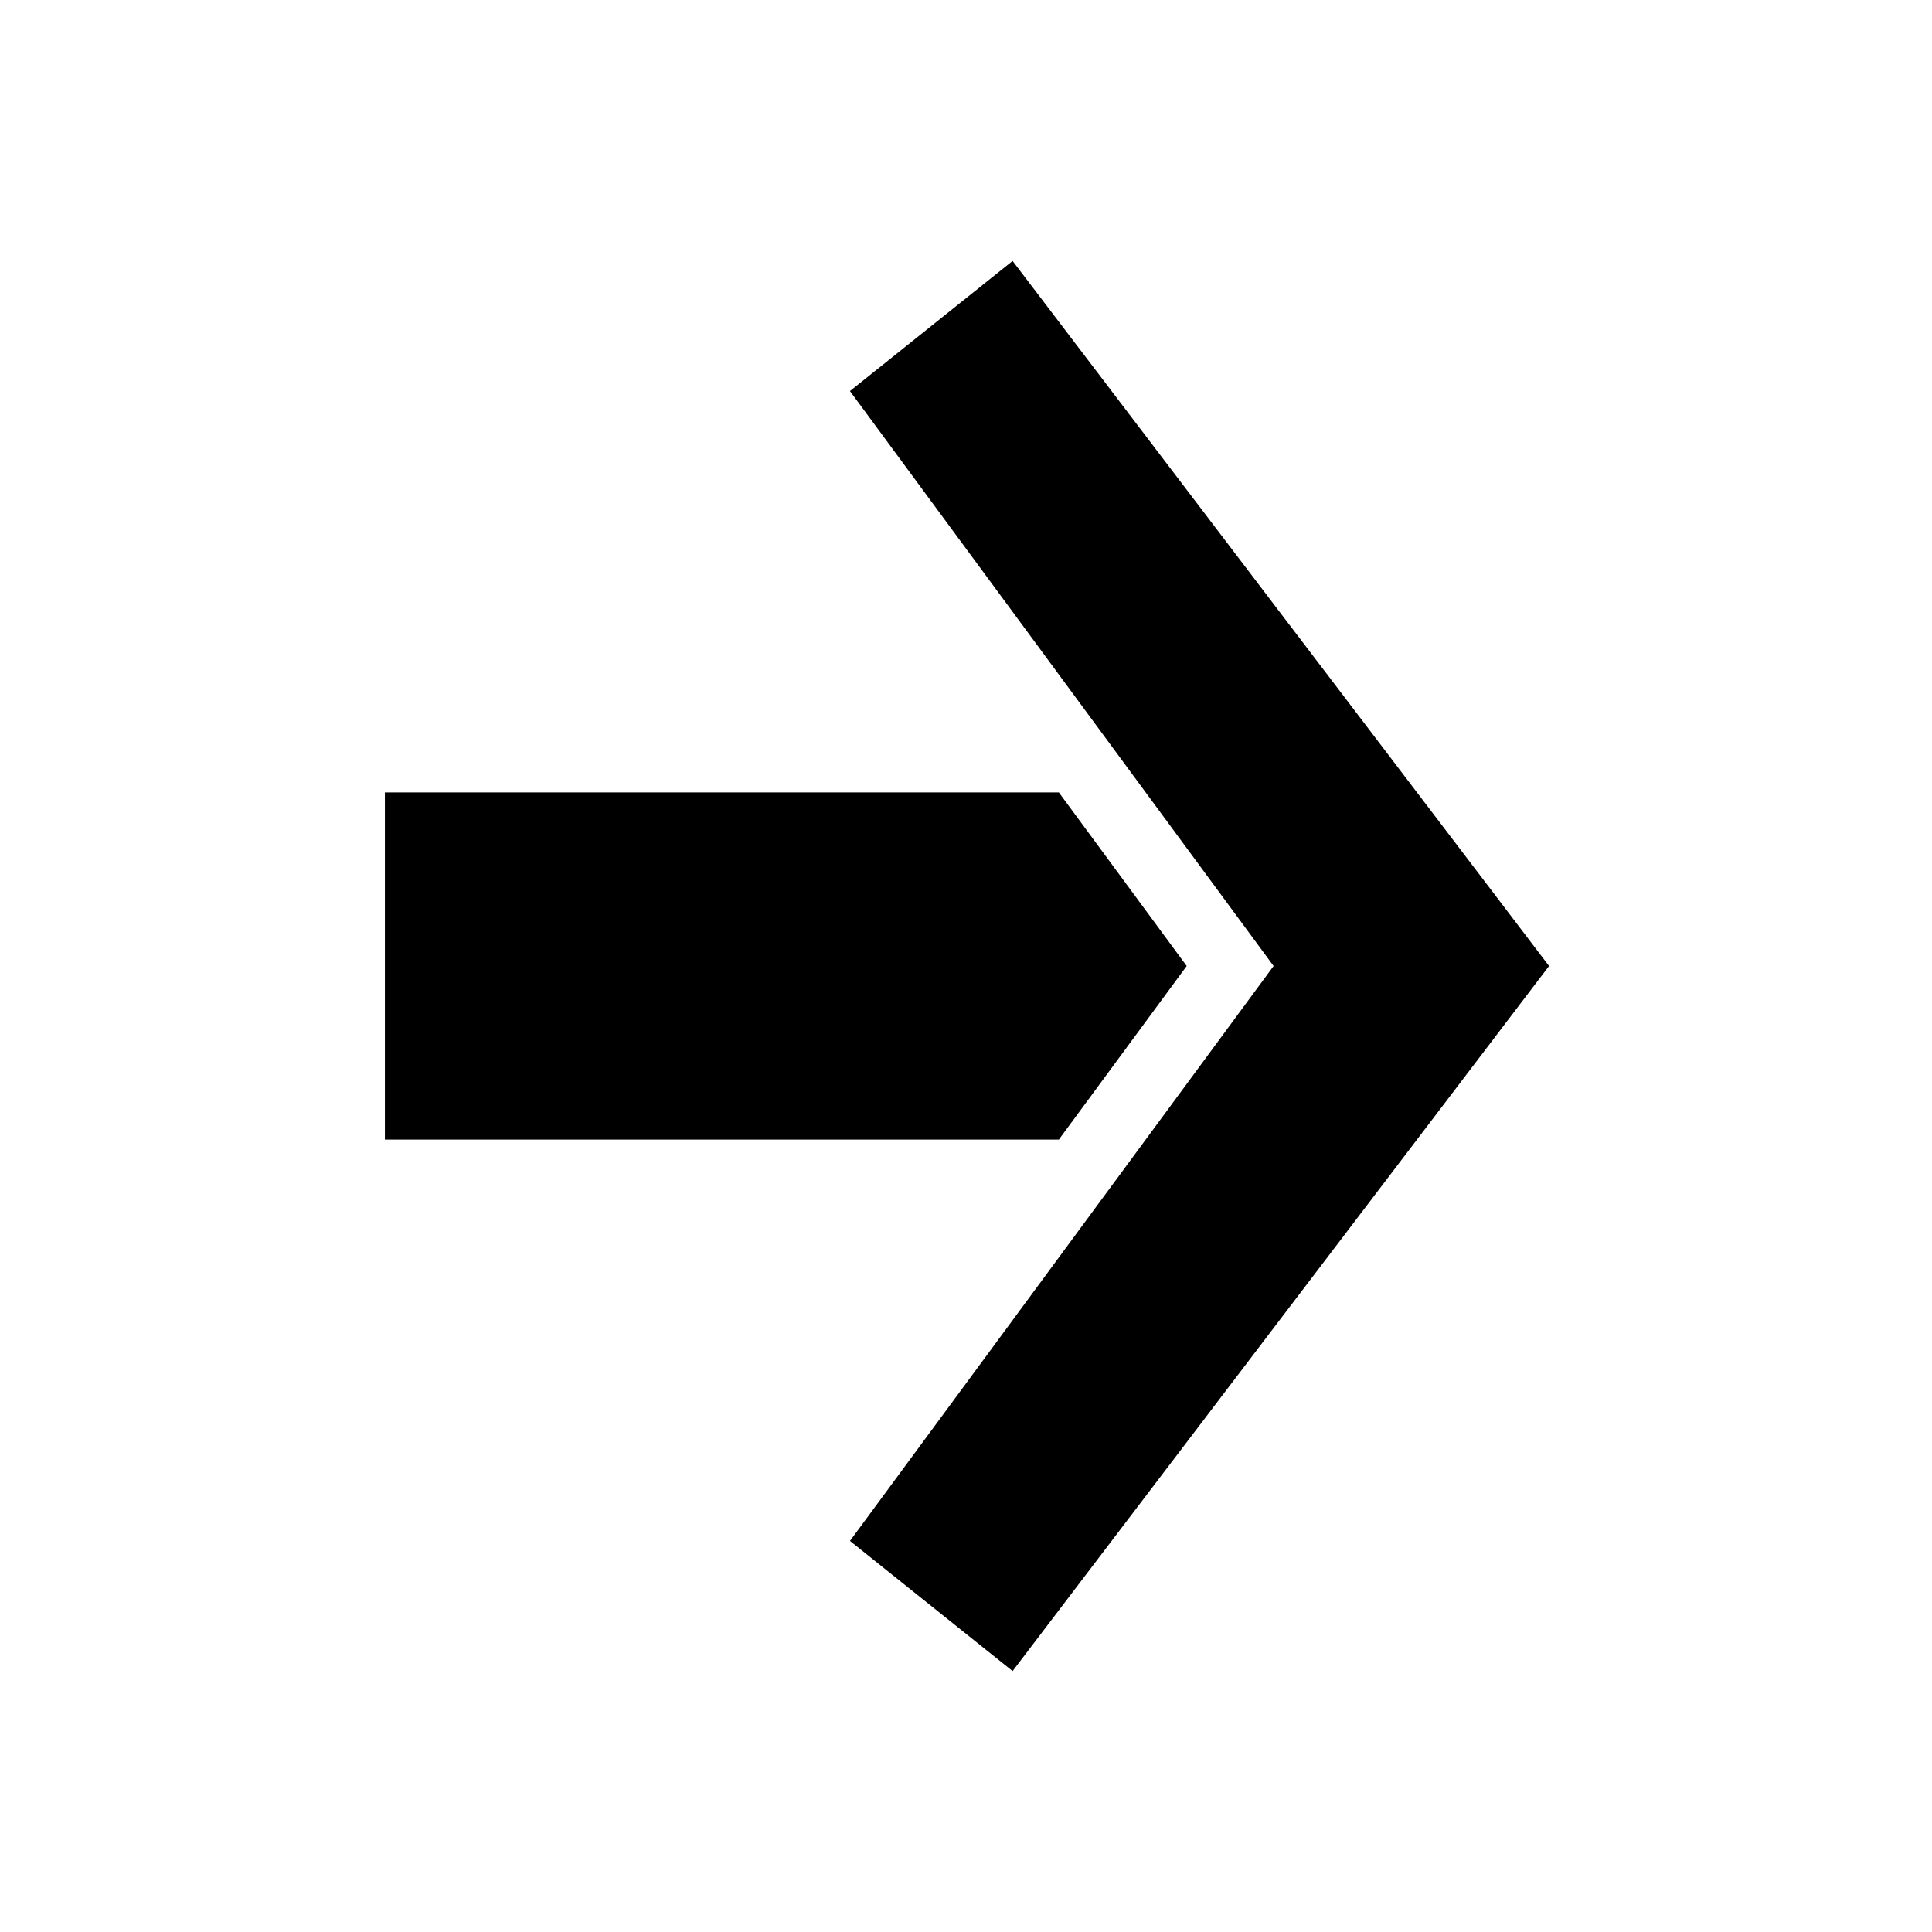
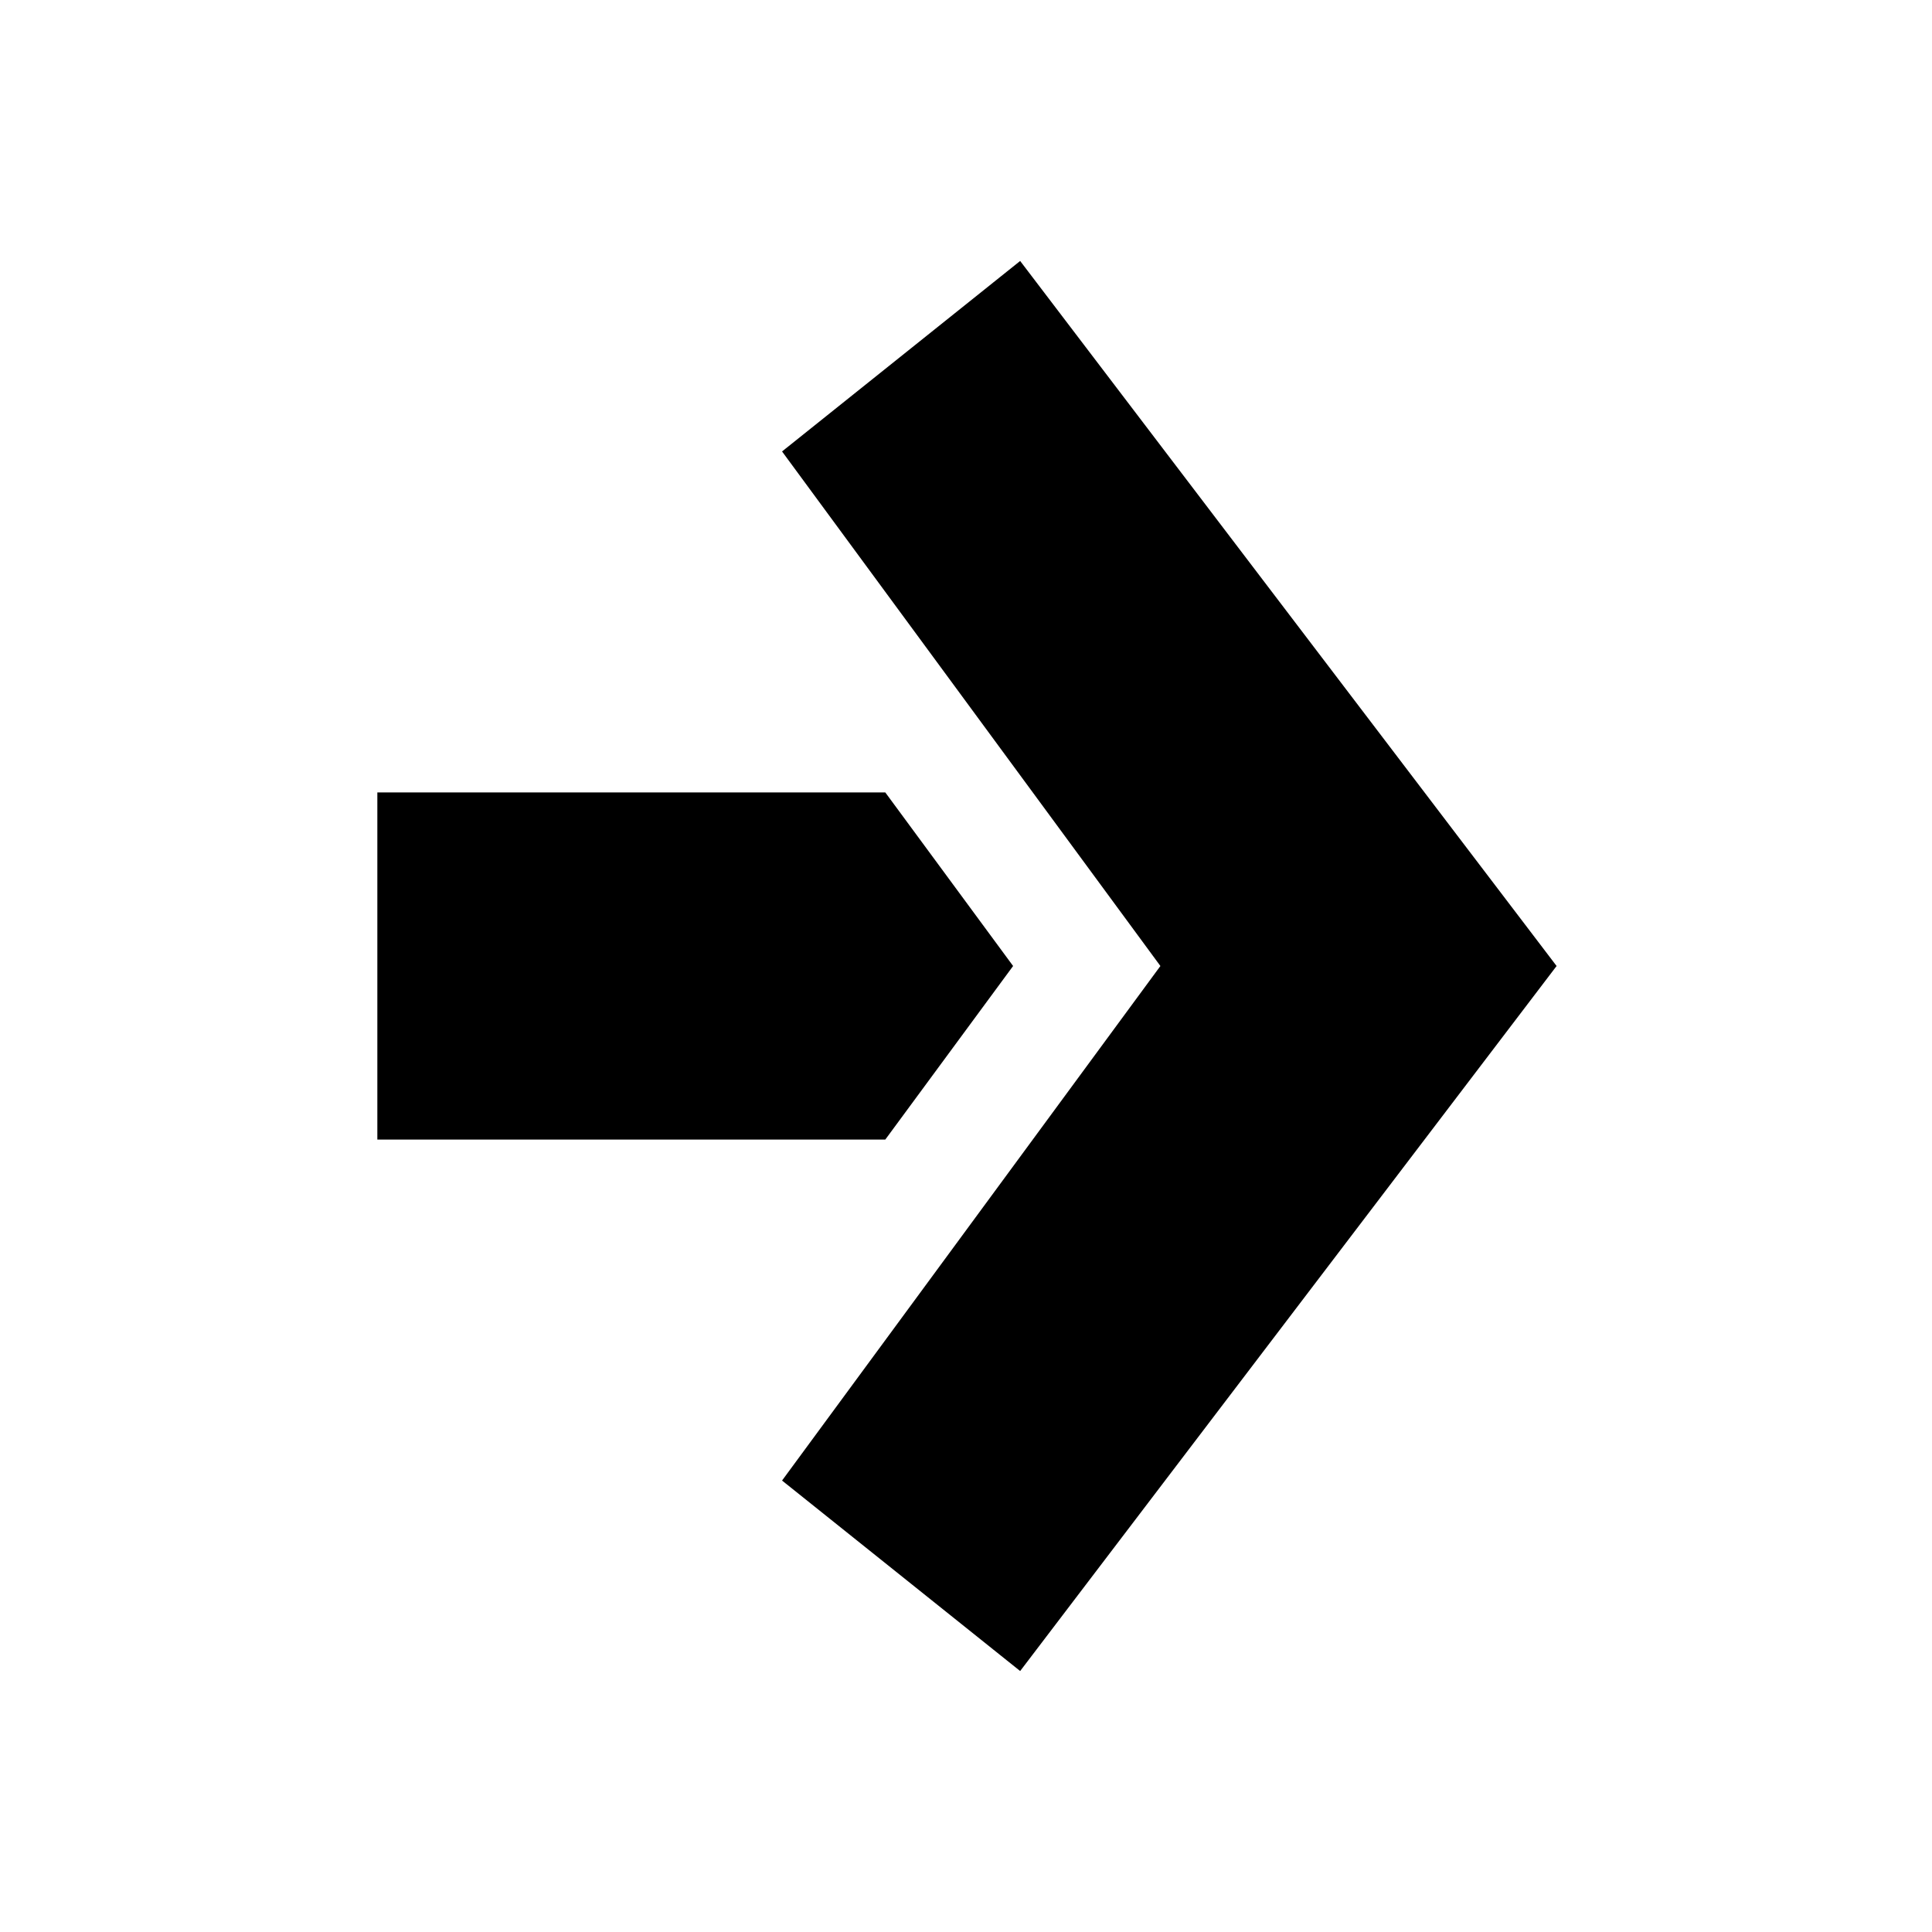
<svg xmlns="http://www.w3.org/2000/svg" id="right-arrow" width="128" height="128" viewBox="0 0 128 128">
  <defs>
    <style>
      .cls-1 {
        stroke: #000;
        stroke-width: 1px;
        fill-rule: evenodd;
      }
    </style>
  </defs>
-   <path id="ArrowPoint" class="cls-1" d="M617,227l-10-8,28-38-28-38,10-8,35,46Z" transform="translate(-550 -117)" />
-   <path id="ArrowStem" class="cls-1" d="M619.9,192H576V170H619.9L628,181h0Z" transform="translate(-550 -117)" />
+   <path id="ArrowPoint" class="cls-1" d="M617,227l-15-12,25-34-25-34,15-12,35,46Z" transform="translate(-549.5 -117)" />
+   <path id="ArrowStem" class="cls-1" d="M616,181L607.9,192H575V170H607.9Z" transform="translate(-549.5 -117)" />
</svg>
